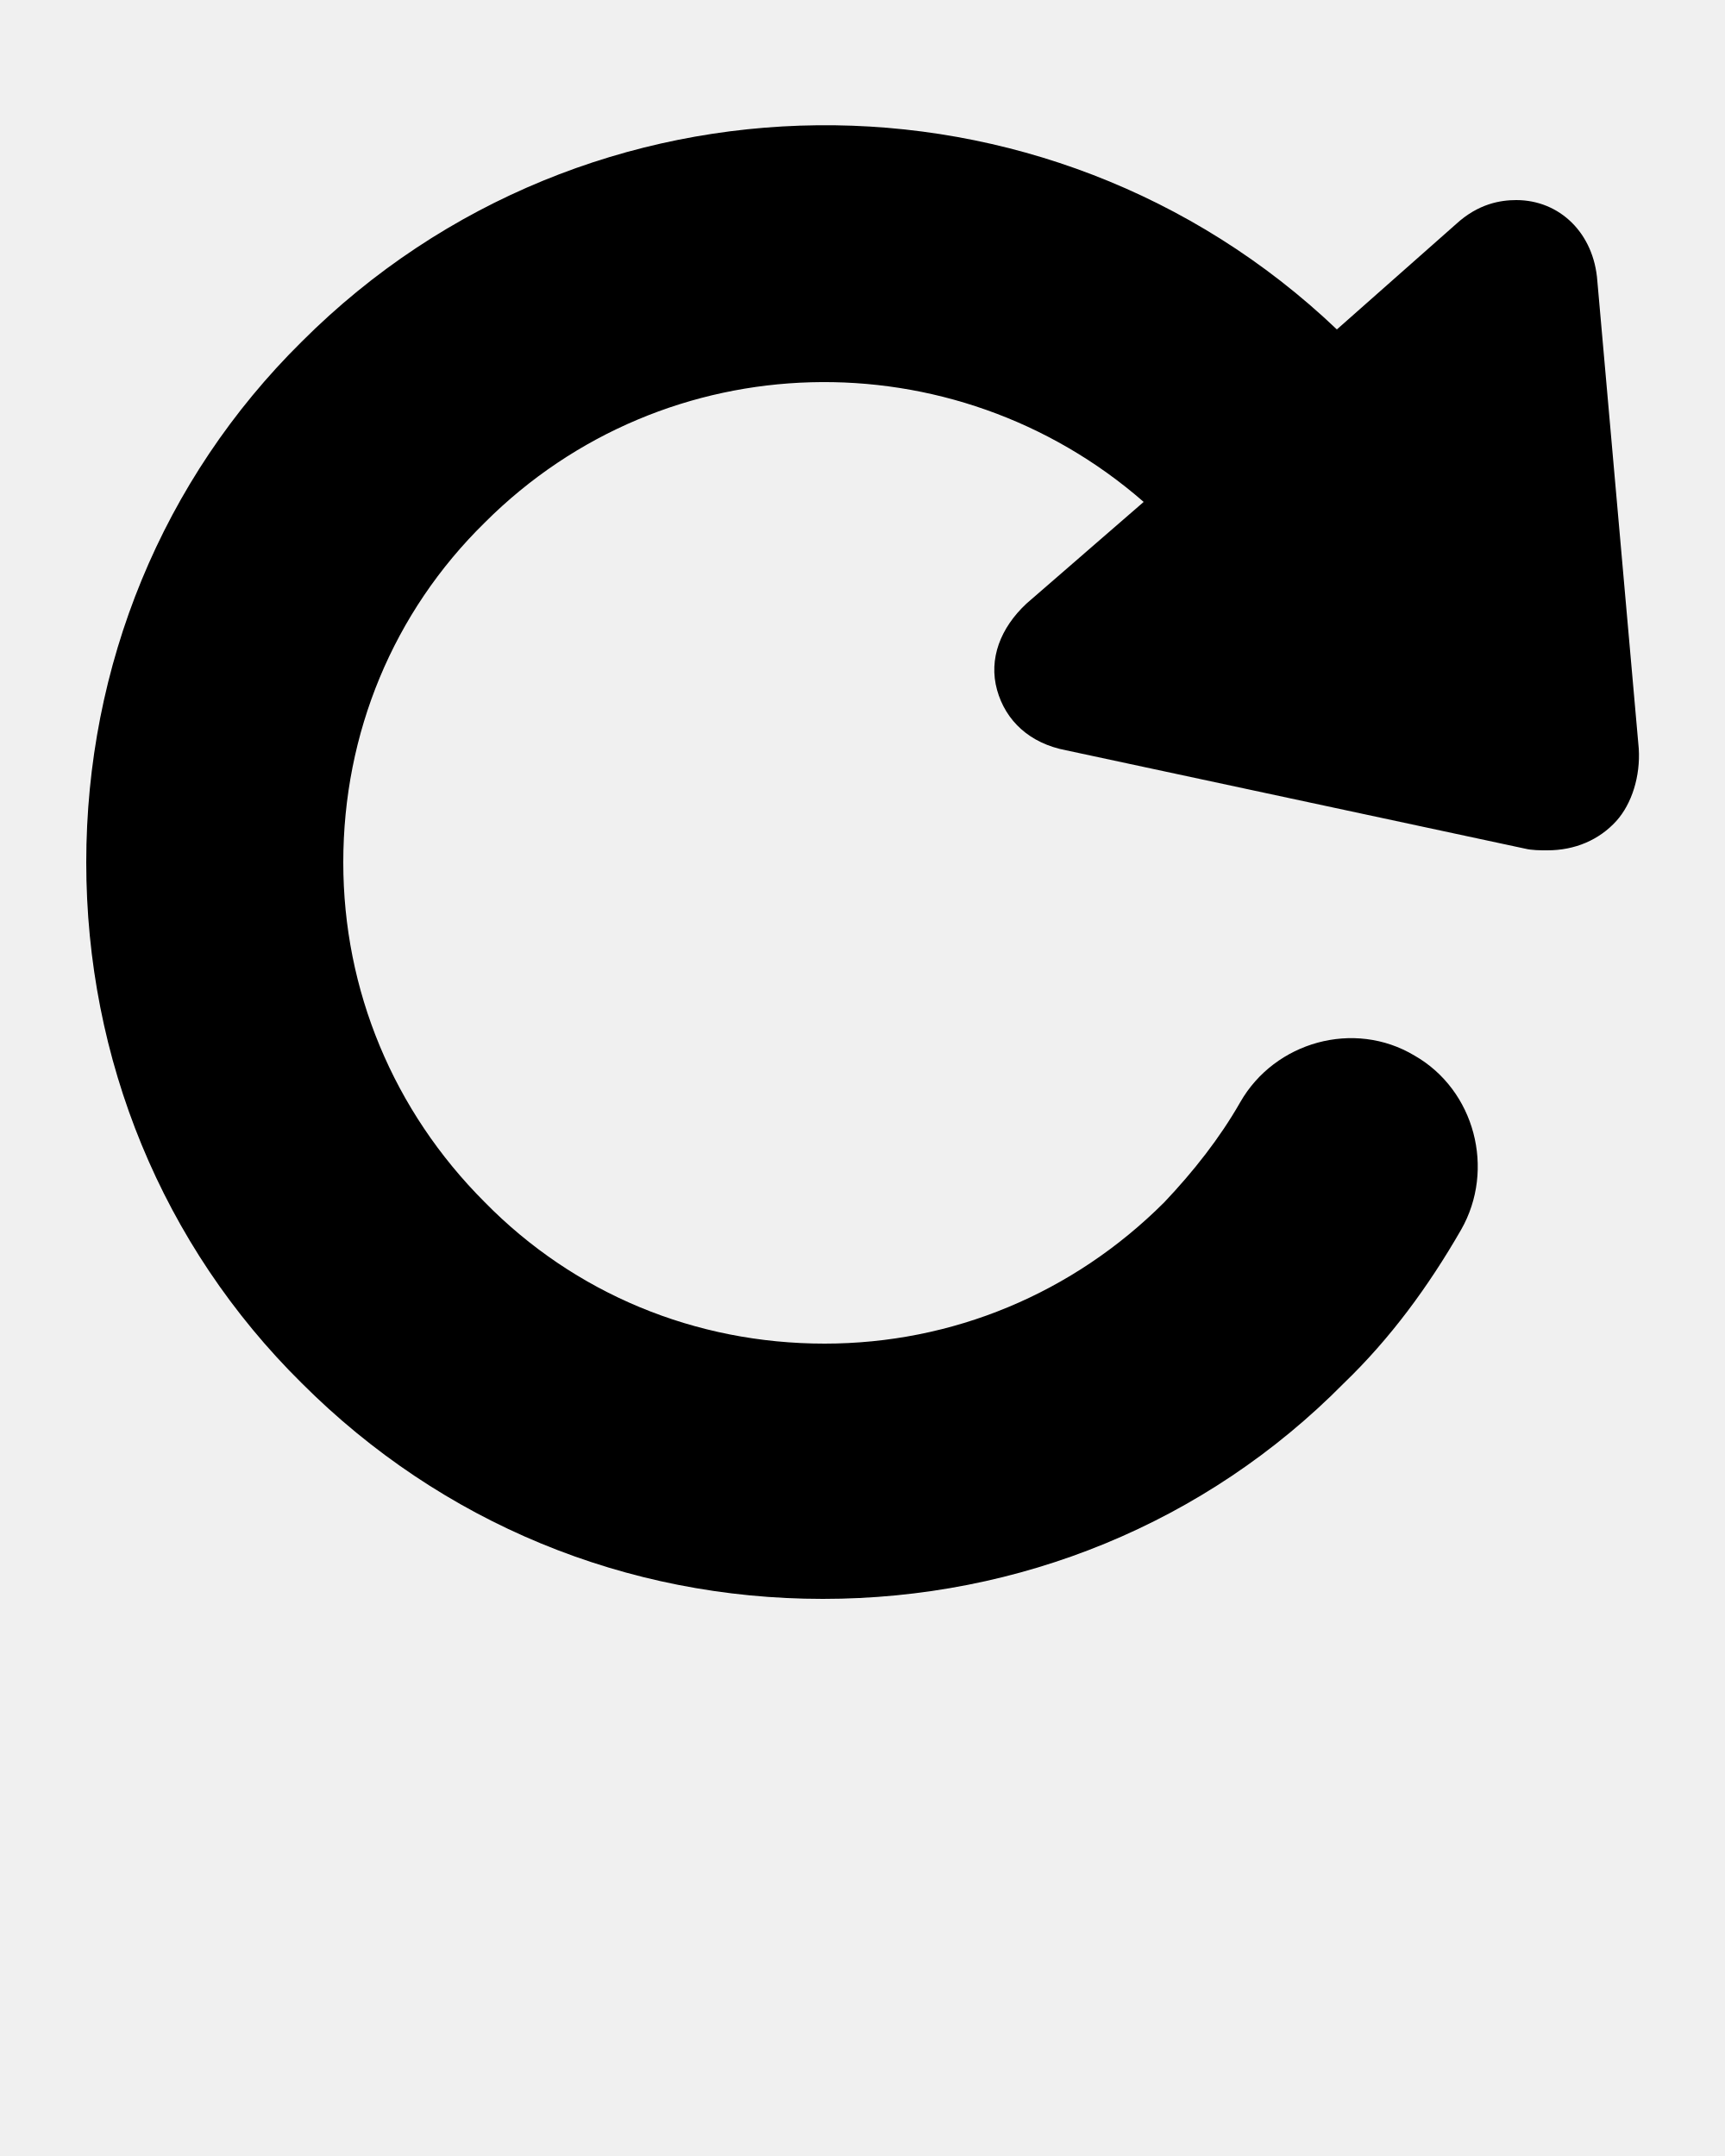
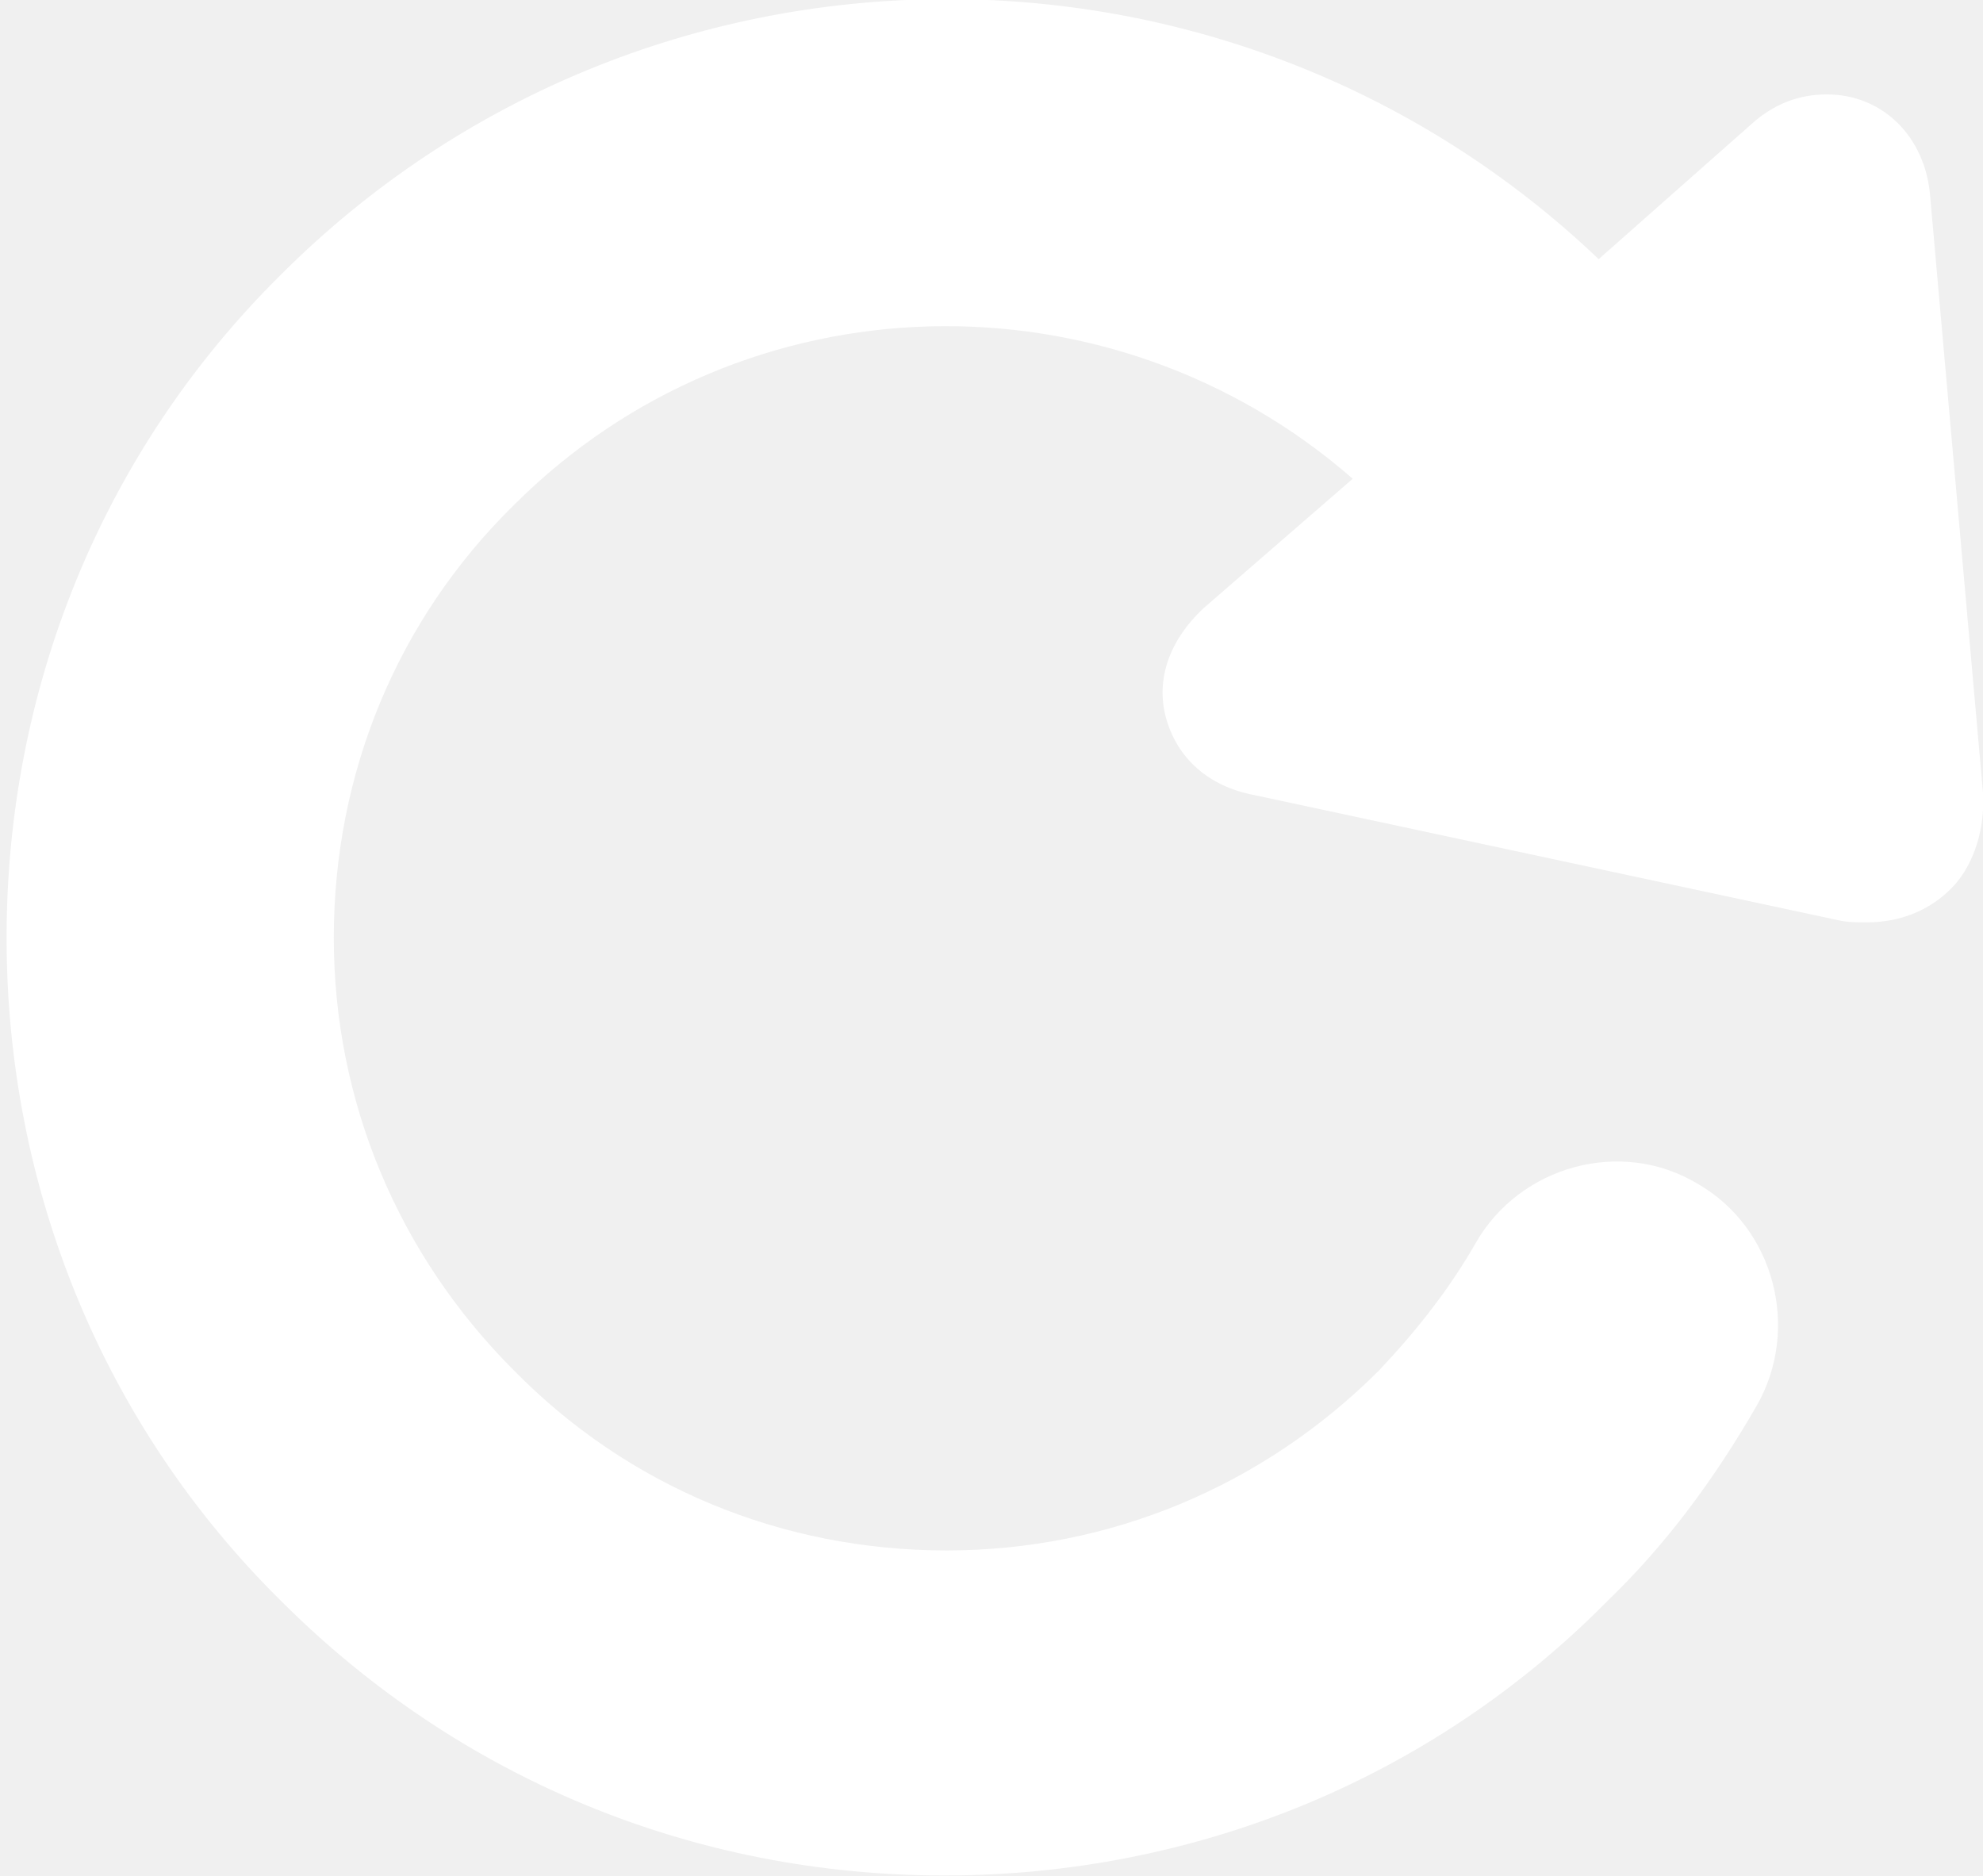
- <svg xmlns="http://www.w3.org/2000/svg" version="1.1" id="Layer_1" x="0px" y="0px" viewBox="0 0 100 125" style="enable-background:new 0 0 100 125;" xml:space="preserve">
-   <path d="M95,43.4l-2.4-27.1c-0.2-2.8-2.2-4.7-4.7-4.7c-0.9,0-2.2,0.2-3.5,1.4l-6.9,6.1C60.7,3.1,34,3.3,17.5,19.8  C9.4,27.8,5,38.6,5,50c0,11.4,4.4,22.2,12.5,30.2c8.1,8.1,18.8,12.5,30.2,12.5c11.4,0,22.2-4.4,30.2-12.5c2.7-2.6,4.9-5.6,6.8-8.9  c2-3.5,0.8-8.1-2.7-10.1c-3.5-2.1-8.1-0.8-10.1,2.7c-1.2,2.1-2.7,4-4.4,5.8c-5.3,5.3-12.3,8.2-19.7,8.2c-7.5,0-14.5-2.9-19.7-8.2  c-5.3-5.3-8.2-12.3-8.2-19.7c0-7.5,2.9-14.5,8.2-19.7c10.5-10.5,27.2-10.8,38.2-1.2L59.5,35c-1.5,1.4-2.2,3.2-1.7,5  c0.5,1.8,1.9,3.1,4,3.5l26.6,5.7c0.4,0.1,0.9,0.1,1.3,0.1c1.6,0,3-0.6,4-1.7C94.6,46.6,95.1,45,95,43.4z" />
+ <svg xmlns="http://www.w3.org/2000/svg" version="1.1" id="Layer_1" x="0px" y="0px" viewBox="0 0 90.3 85.4" style="enable-background:new 0 0 90.3 85.4;" xml:space="preserve">
+   <style type="text/css">
+ 	.st0{fill:#FFFFFF;}
+ </style>
+   <path class="st0" d="M90.3,36.1L87.9,9c-0.2-2.8-2.2-4.7-4.7-4.7c-0.9,0-2.2,0.2-3.5,1.4l-6.9,6.1C56-4.2,29.3-4,12.8,12.5  c-8.1,8-12.5,18.8-12.5,30.2s4.4,22.2,12.5,30.2C20.9,81,31.6,85.4,43,85.4S65.2,81,73.2,72.9c2.7-2.6,4.9-5.6,6.8-8.9  c2-3.5,0.8-8.1-2.7-10.1c-3.5-2.1-8.1-0.8-10.1,2.7c-1.2,2.1-2.7,4-4.4,5.8c-5.3,5.3-12.3,8.2-19.7,8.2c-7.5,0-14.5-2.9-19.7-8.2  c-5.3-5.3-8.2-12.3-8.2-19.7c0-7.5,2.9-14.5,8.2-19.7c10.5-10.5,27.2-10.8,38.2-1.2l-6.8,5.9c-1.5,1.4-2.2,3.2-1.7,5  c0.5,1.8,1.9,3.1,4,3.5l26.6,5.7C84.1,42,84.6,42,85,42c1.6,0,3-0.6,4-1.7C89.9,39.3,90.4,37.7,90.3,36.1z" />
</svg>
